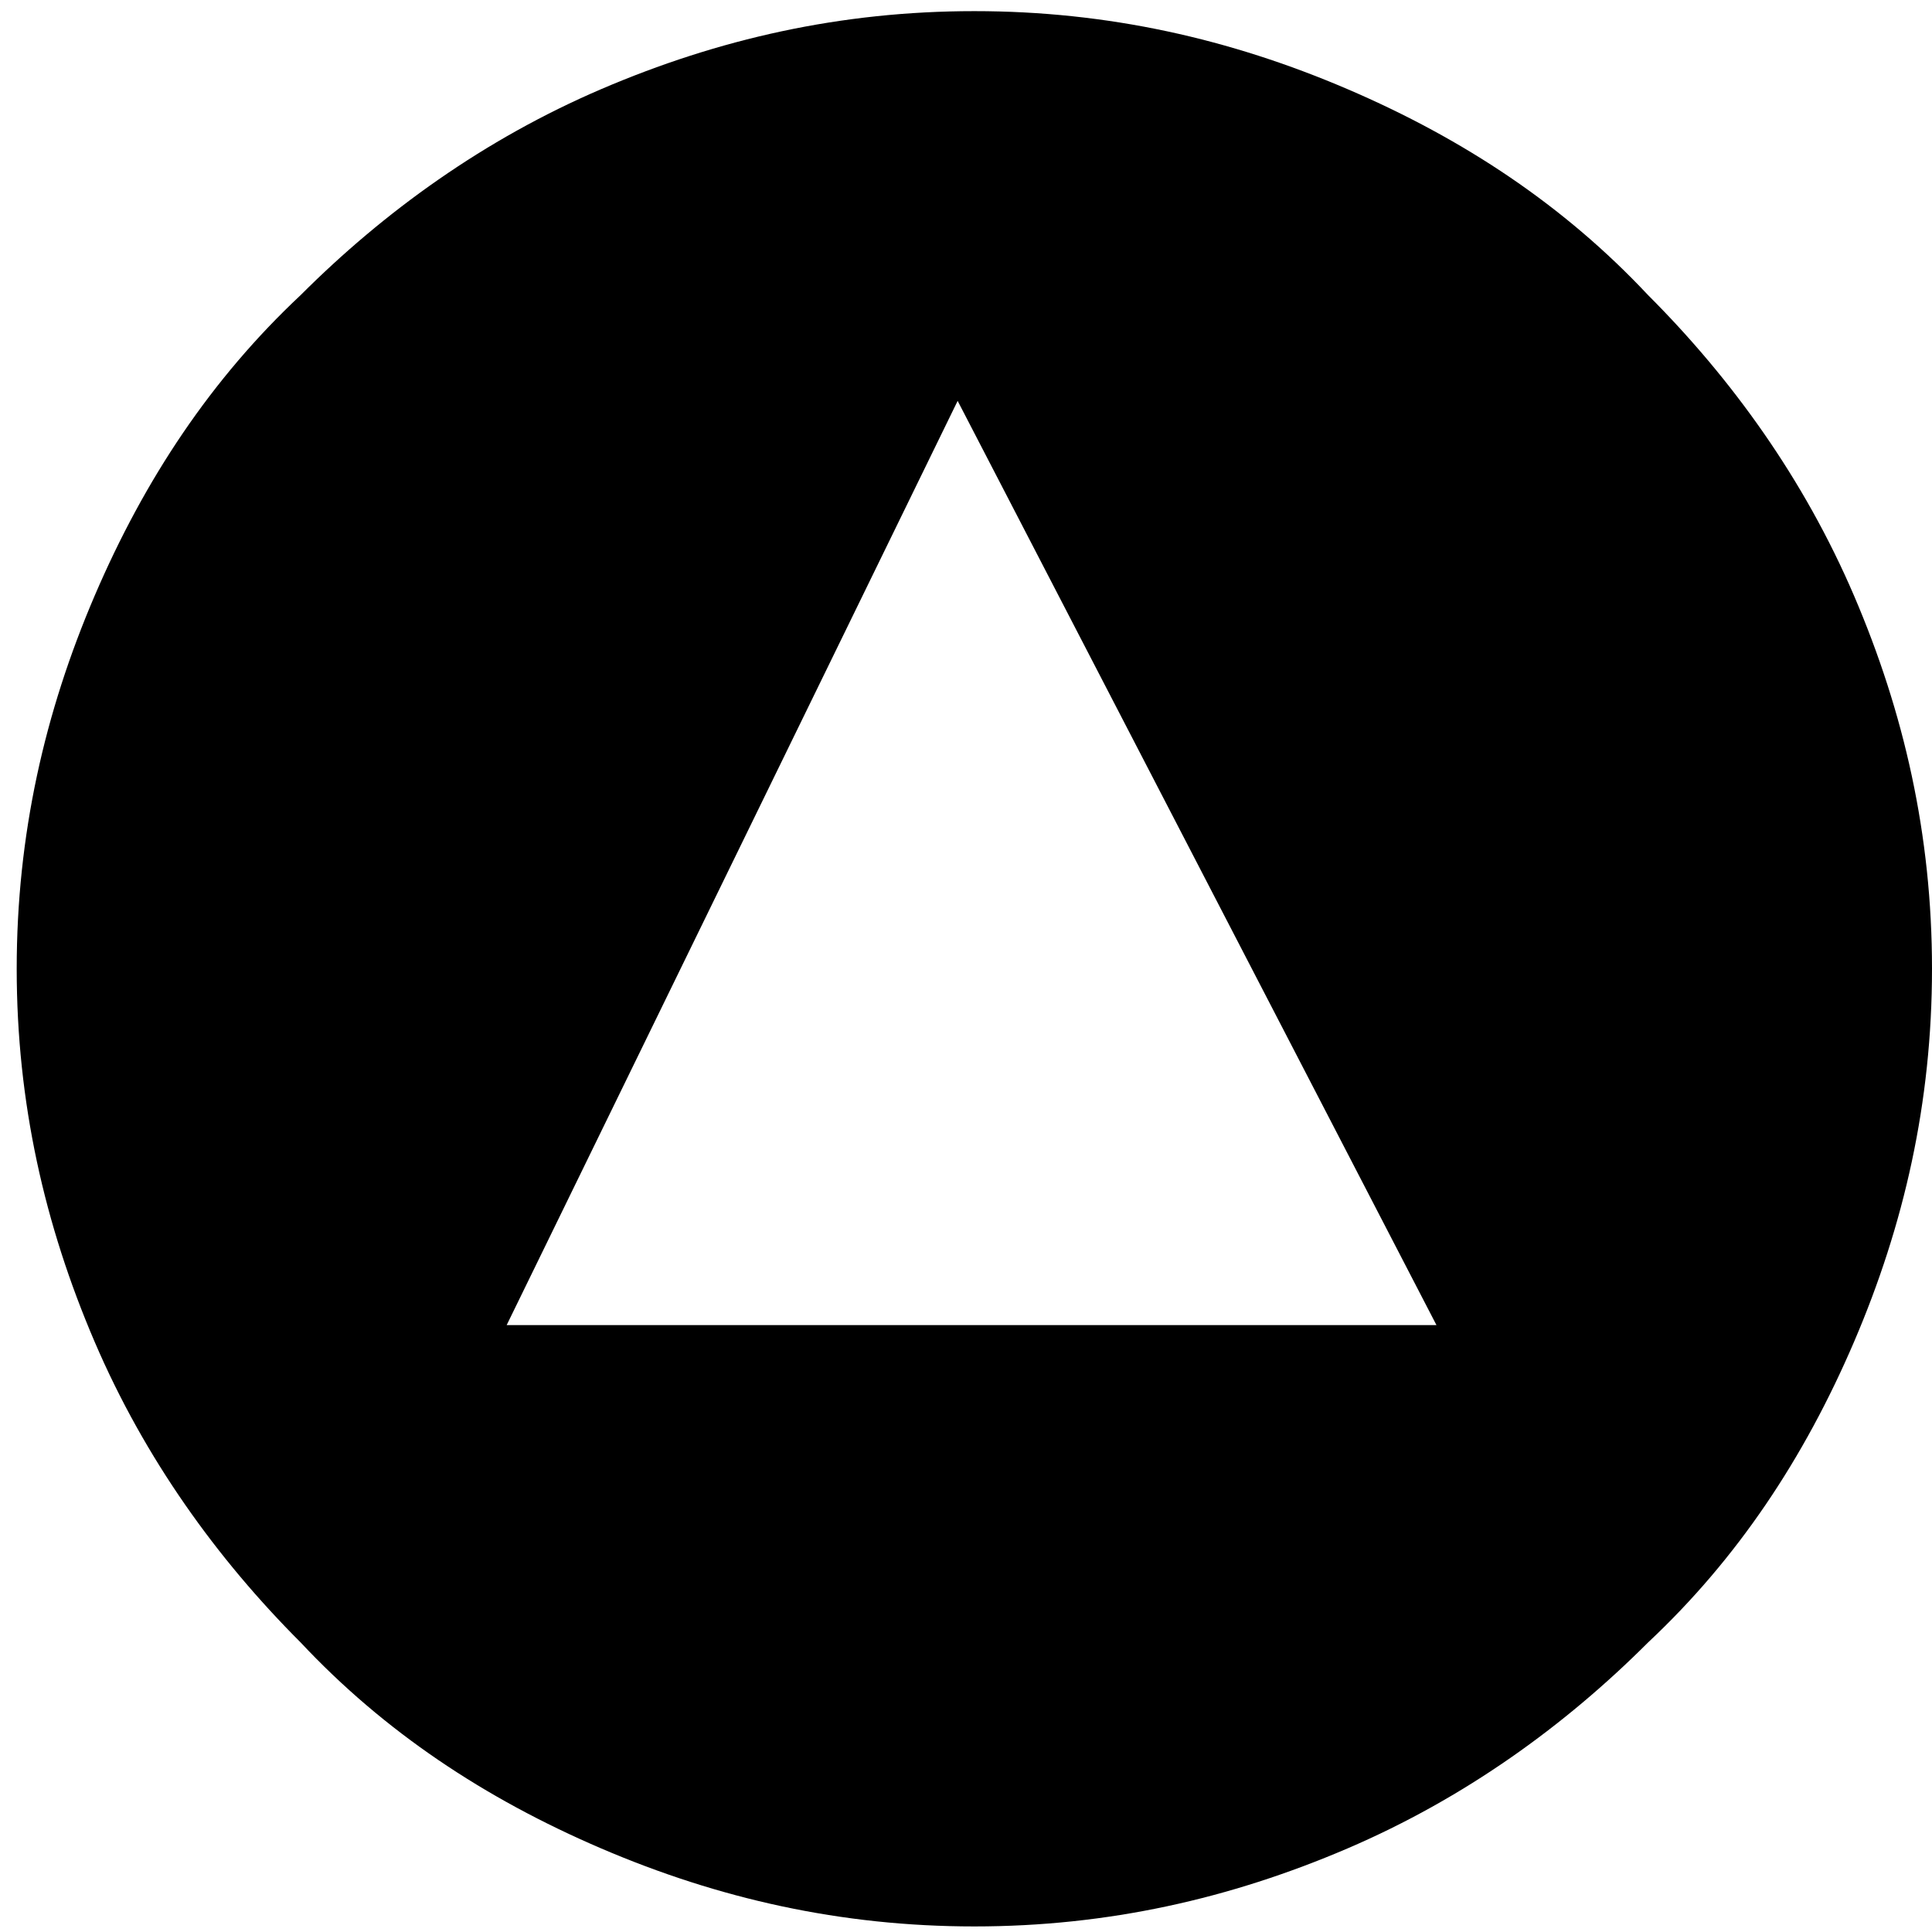
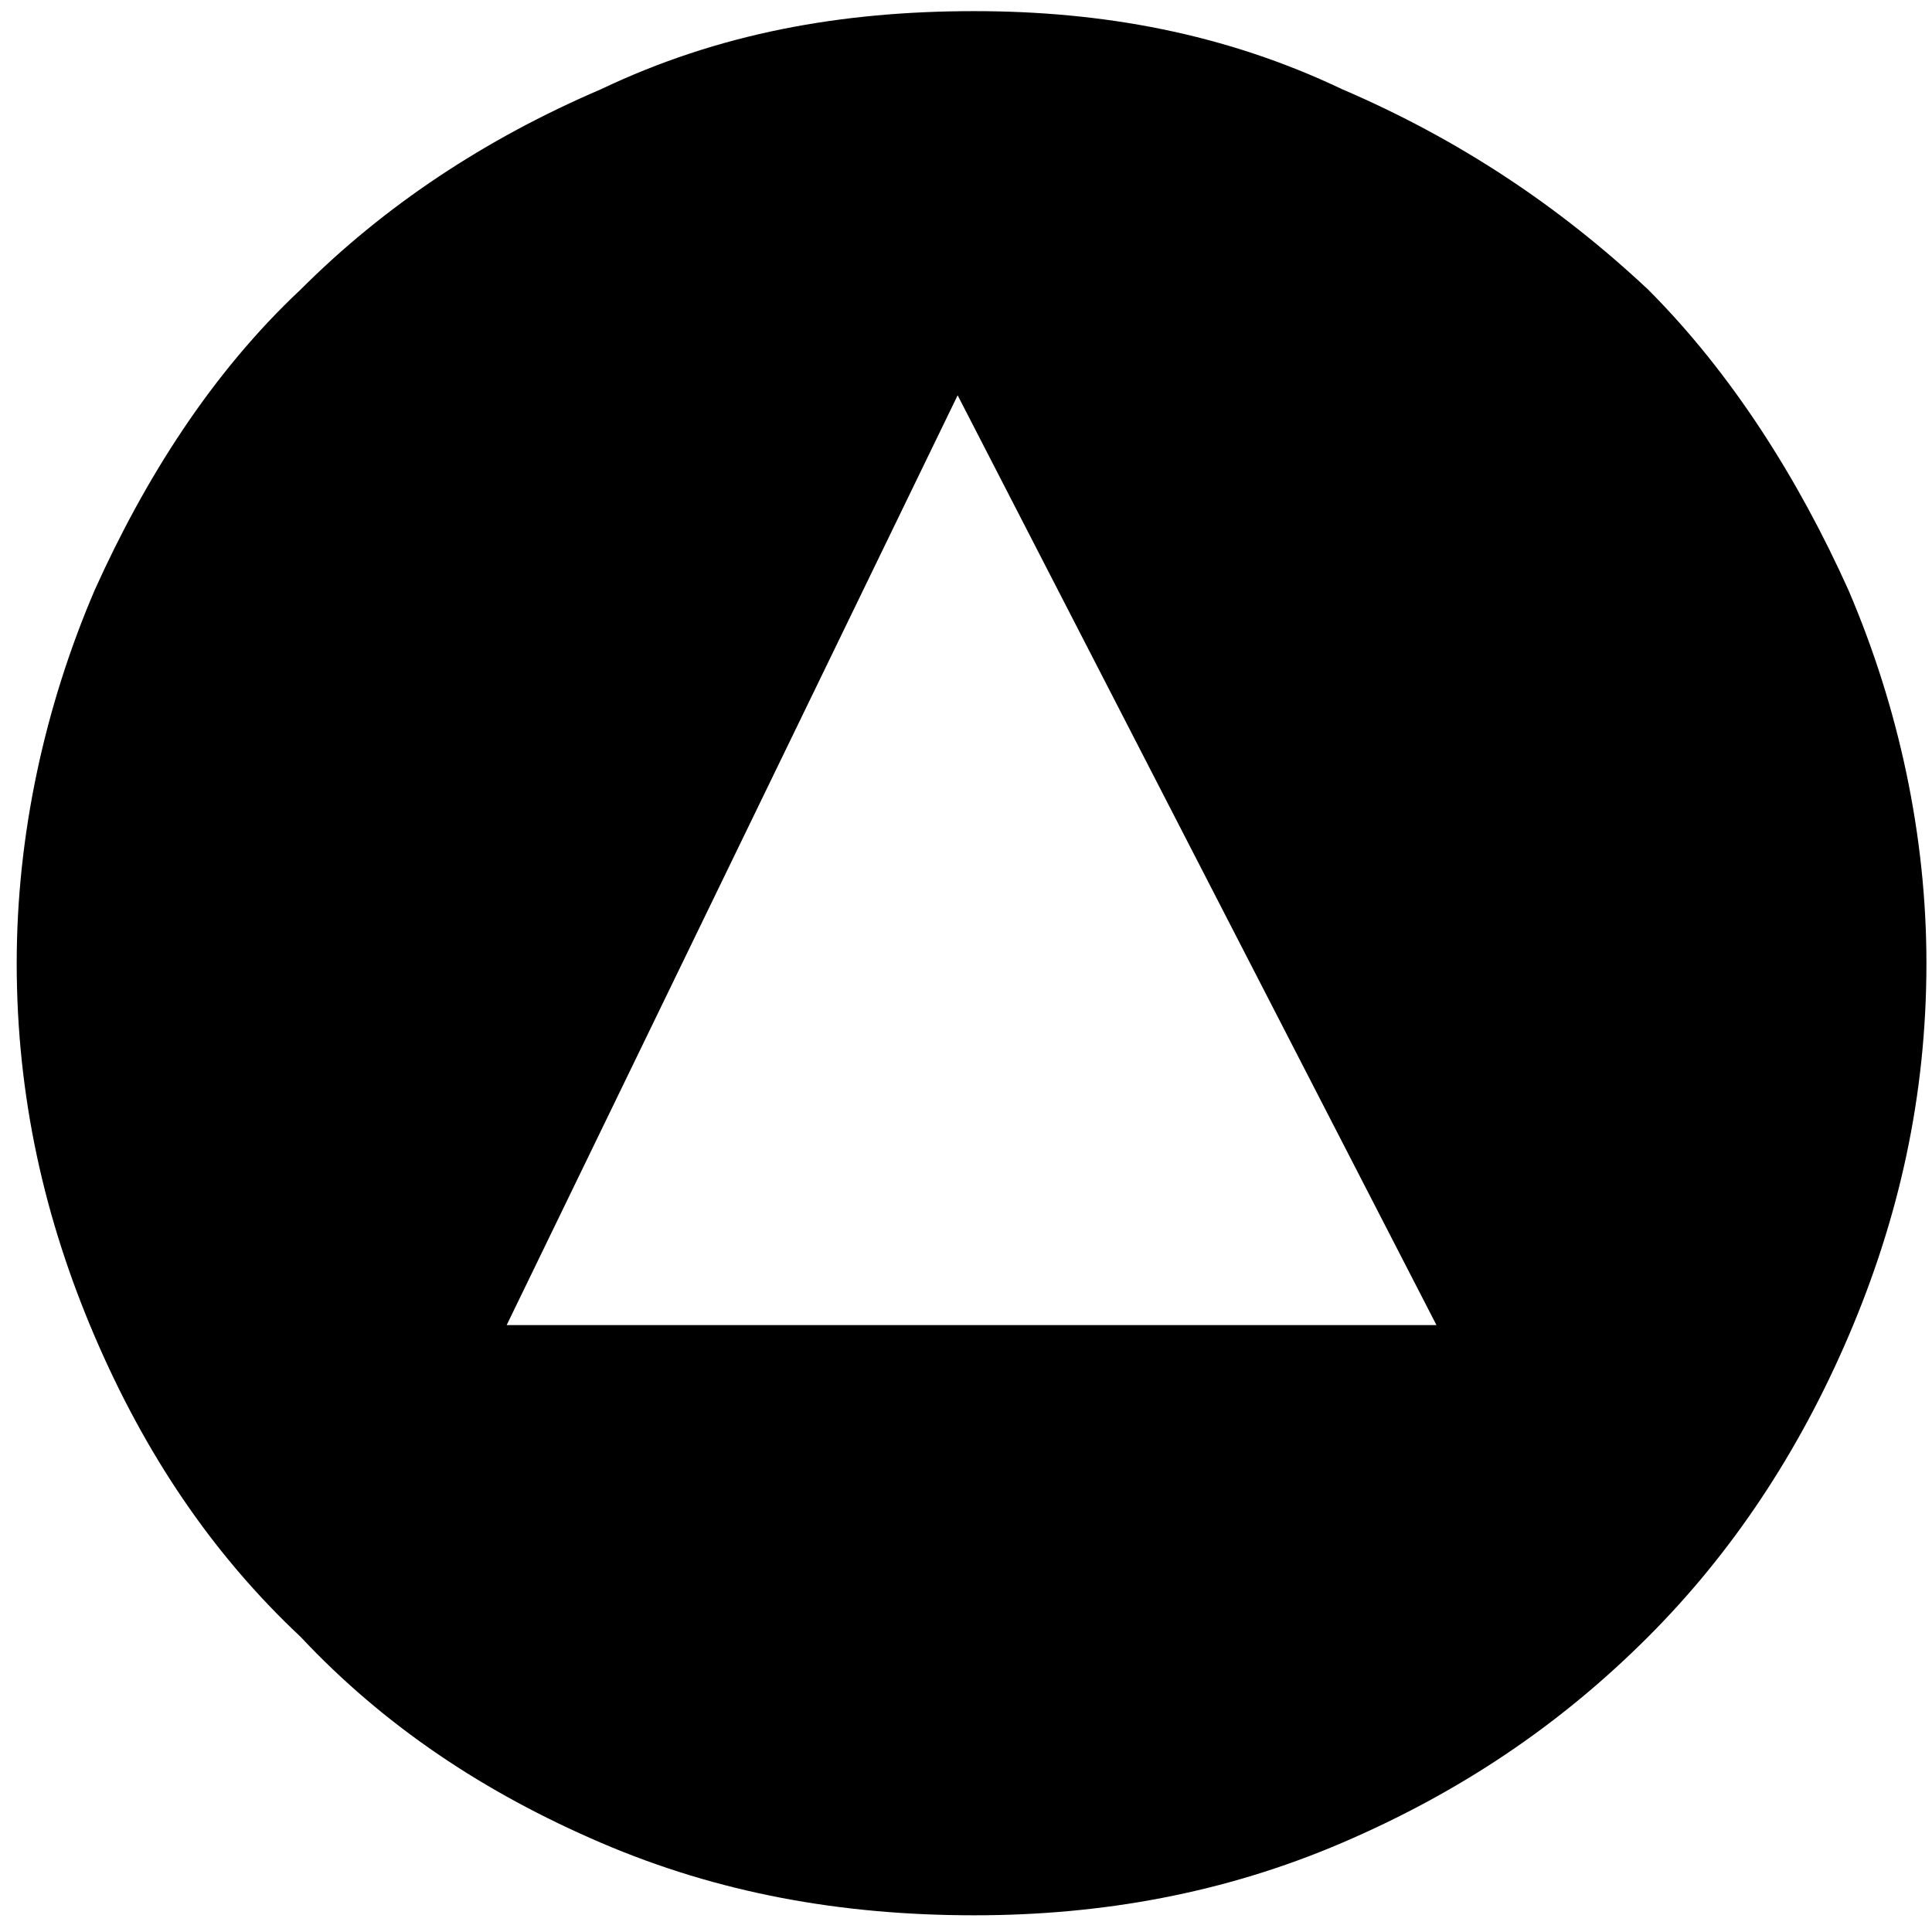
- <svg xmlns="http://www.w3.org/2000/svg" width="250" height="250" viewBox="0 0 0.347 0.347">
-   <path d="m.175.002c.024 0 .046.005.067.014.021.009.039.021.054.037.015.015.028.033.037.054.009.021.014.043.014.067 0 .024-.005.046-.014.067-.009.021-.021.039-.037.054-.015.015-.033.028-.054.037-.021.009-.043.014-.067.014-.024 0-.046-.005-.067-.014-.021-.009-.039-.021-.054-.037-.015-.015-.028-.033-.037-.054-.009-.021-.014-.043-.014-.067 0-.024.005-.046.014-.067.009-.021.021-.039.037-.054.015-.015.033-.028.054-.037.021-.009.043-.014.067-.014m.083.236l-.086-.166-.081.166h.166" />
+ <svg xmlns="http://www.w3.org/2000/svg" version="1.1" width="250" height="250" viewBox="0 0 0.347 0.347" id="svg2">
+   <defs id="defs3393" />
+   <g style="font-size:0.056px;font-style:normal;font-variant:normal;font-weight:normal;font-stretch:normal;line-height:125%;letter-spacing:0px;word-spacing:0px;fill:#000000;fill-opacity:1;stroke:none;font-family:Energy Infrastructure;-inkscape-font-specification:Energy Infrastructure" id="text7140">
+     <path d="M 0.175,0.002 C 0.198,0.002 0.22,0.006 0.241,0.016 0.262,0.025 0.28,0.037 0.296,0.052 0.311,0.067 0.323,0.086 0.332,0.106 0.341,0.127 0.346,0.15 0.346,0.173 0.346,0.197 0.341,0.219 0.332,0.24 0.323,0.261 0.311,0.279 0.296,0.294 0.28,0.31 0.262,0.322 0.241,0.331 0.22,0.34 0.198,0.344 0.175,0.344 0.151,0.344 0.129,0.34 0.108,0.331 0.087,0.322 0.069,0.31 0.054,0.294 0.038,0.279 0.026,0.261 0.017,0.24 0.008,0.219 0.003,0.197 0.003,0.173 0.003,0.15 0.008,0.127 0.017,0.106 0.026,0.086 0.038,0.067 0.054,0.052 0.069,0.037 0.087,0.025 0.108,0.016 0.129,0.006 0.151,0.002 0.175,0.002 M 0.258,0.238 0.172,0.071 0.091,0.238 0.258,0.238" style="font-size:0.59px" id="path3007" />
+   </g>
</svg>
